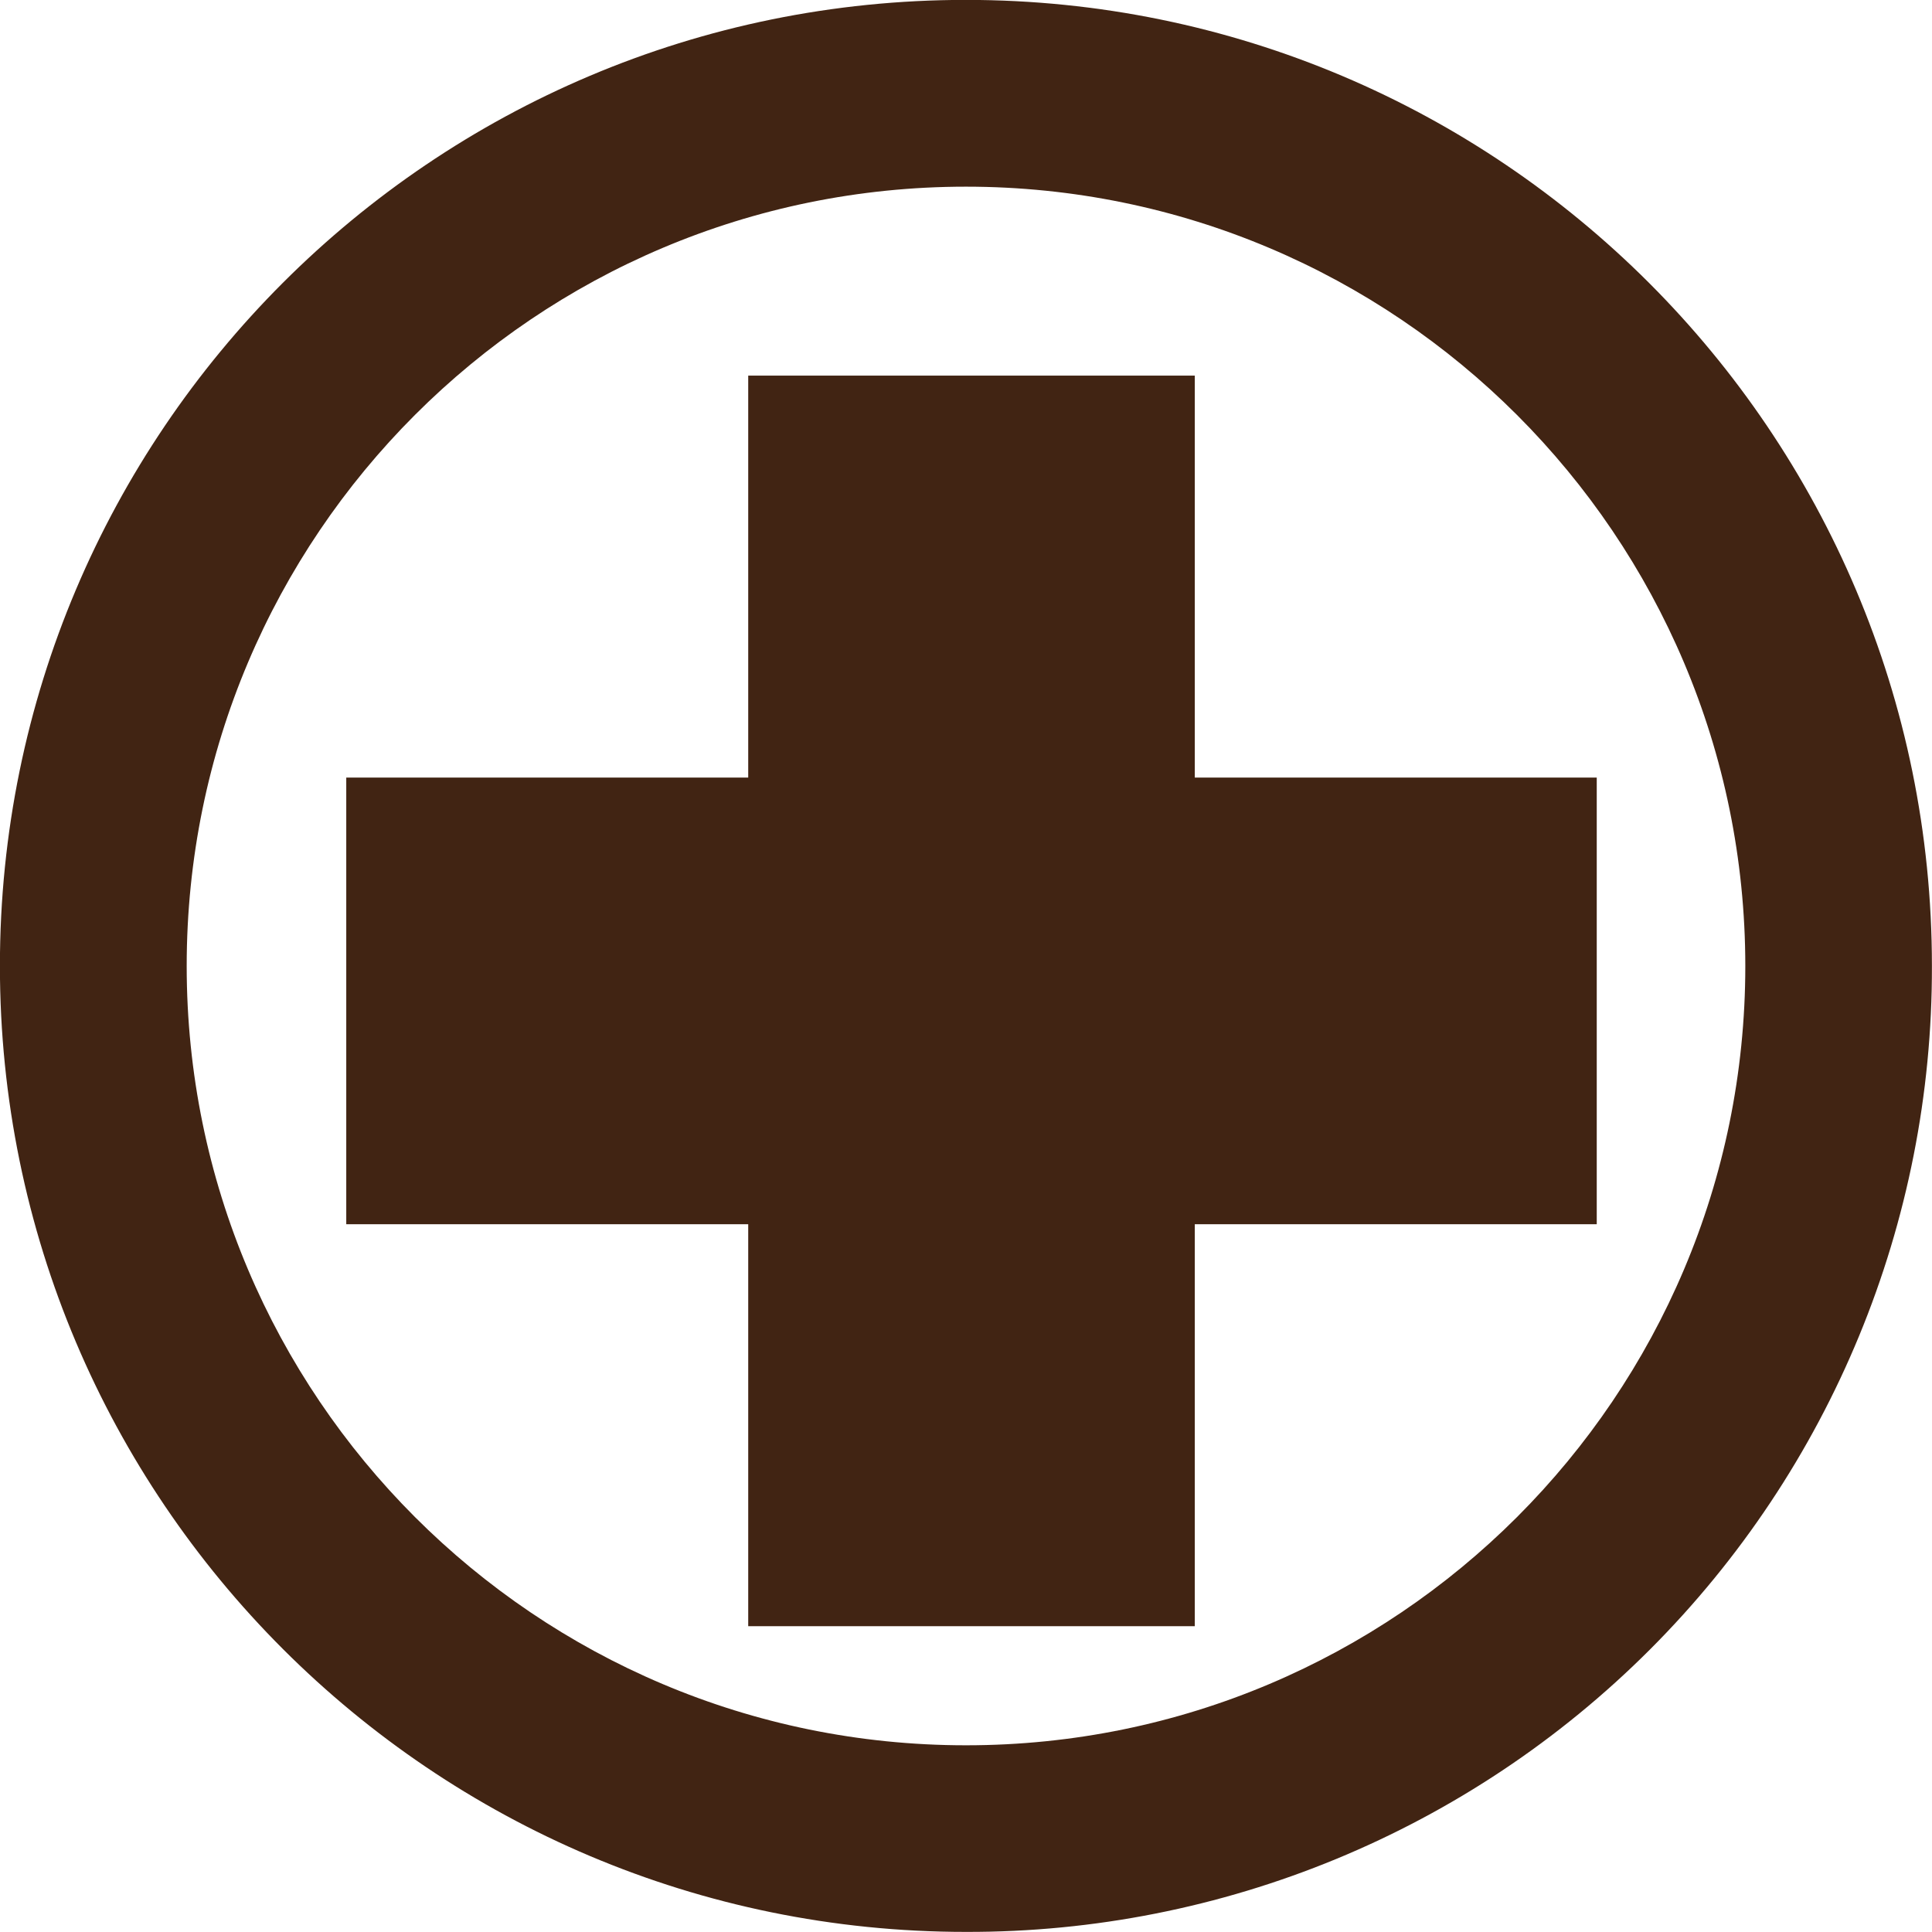
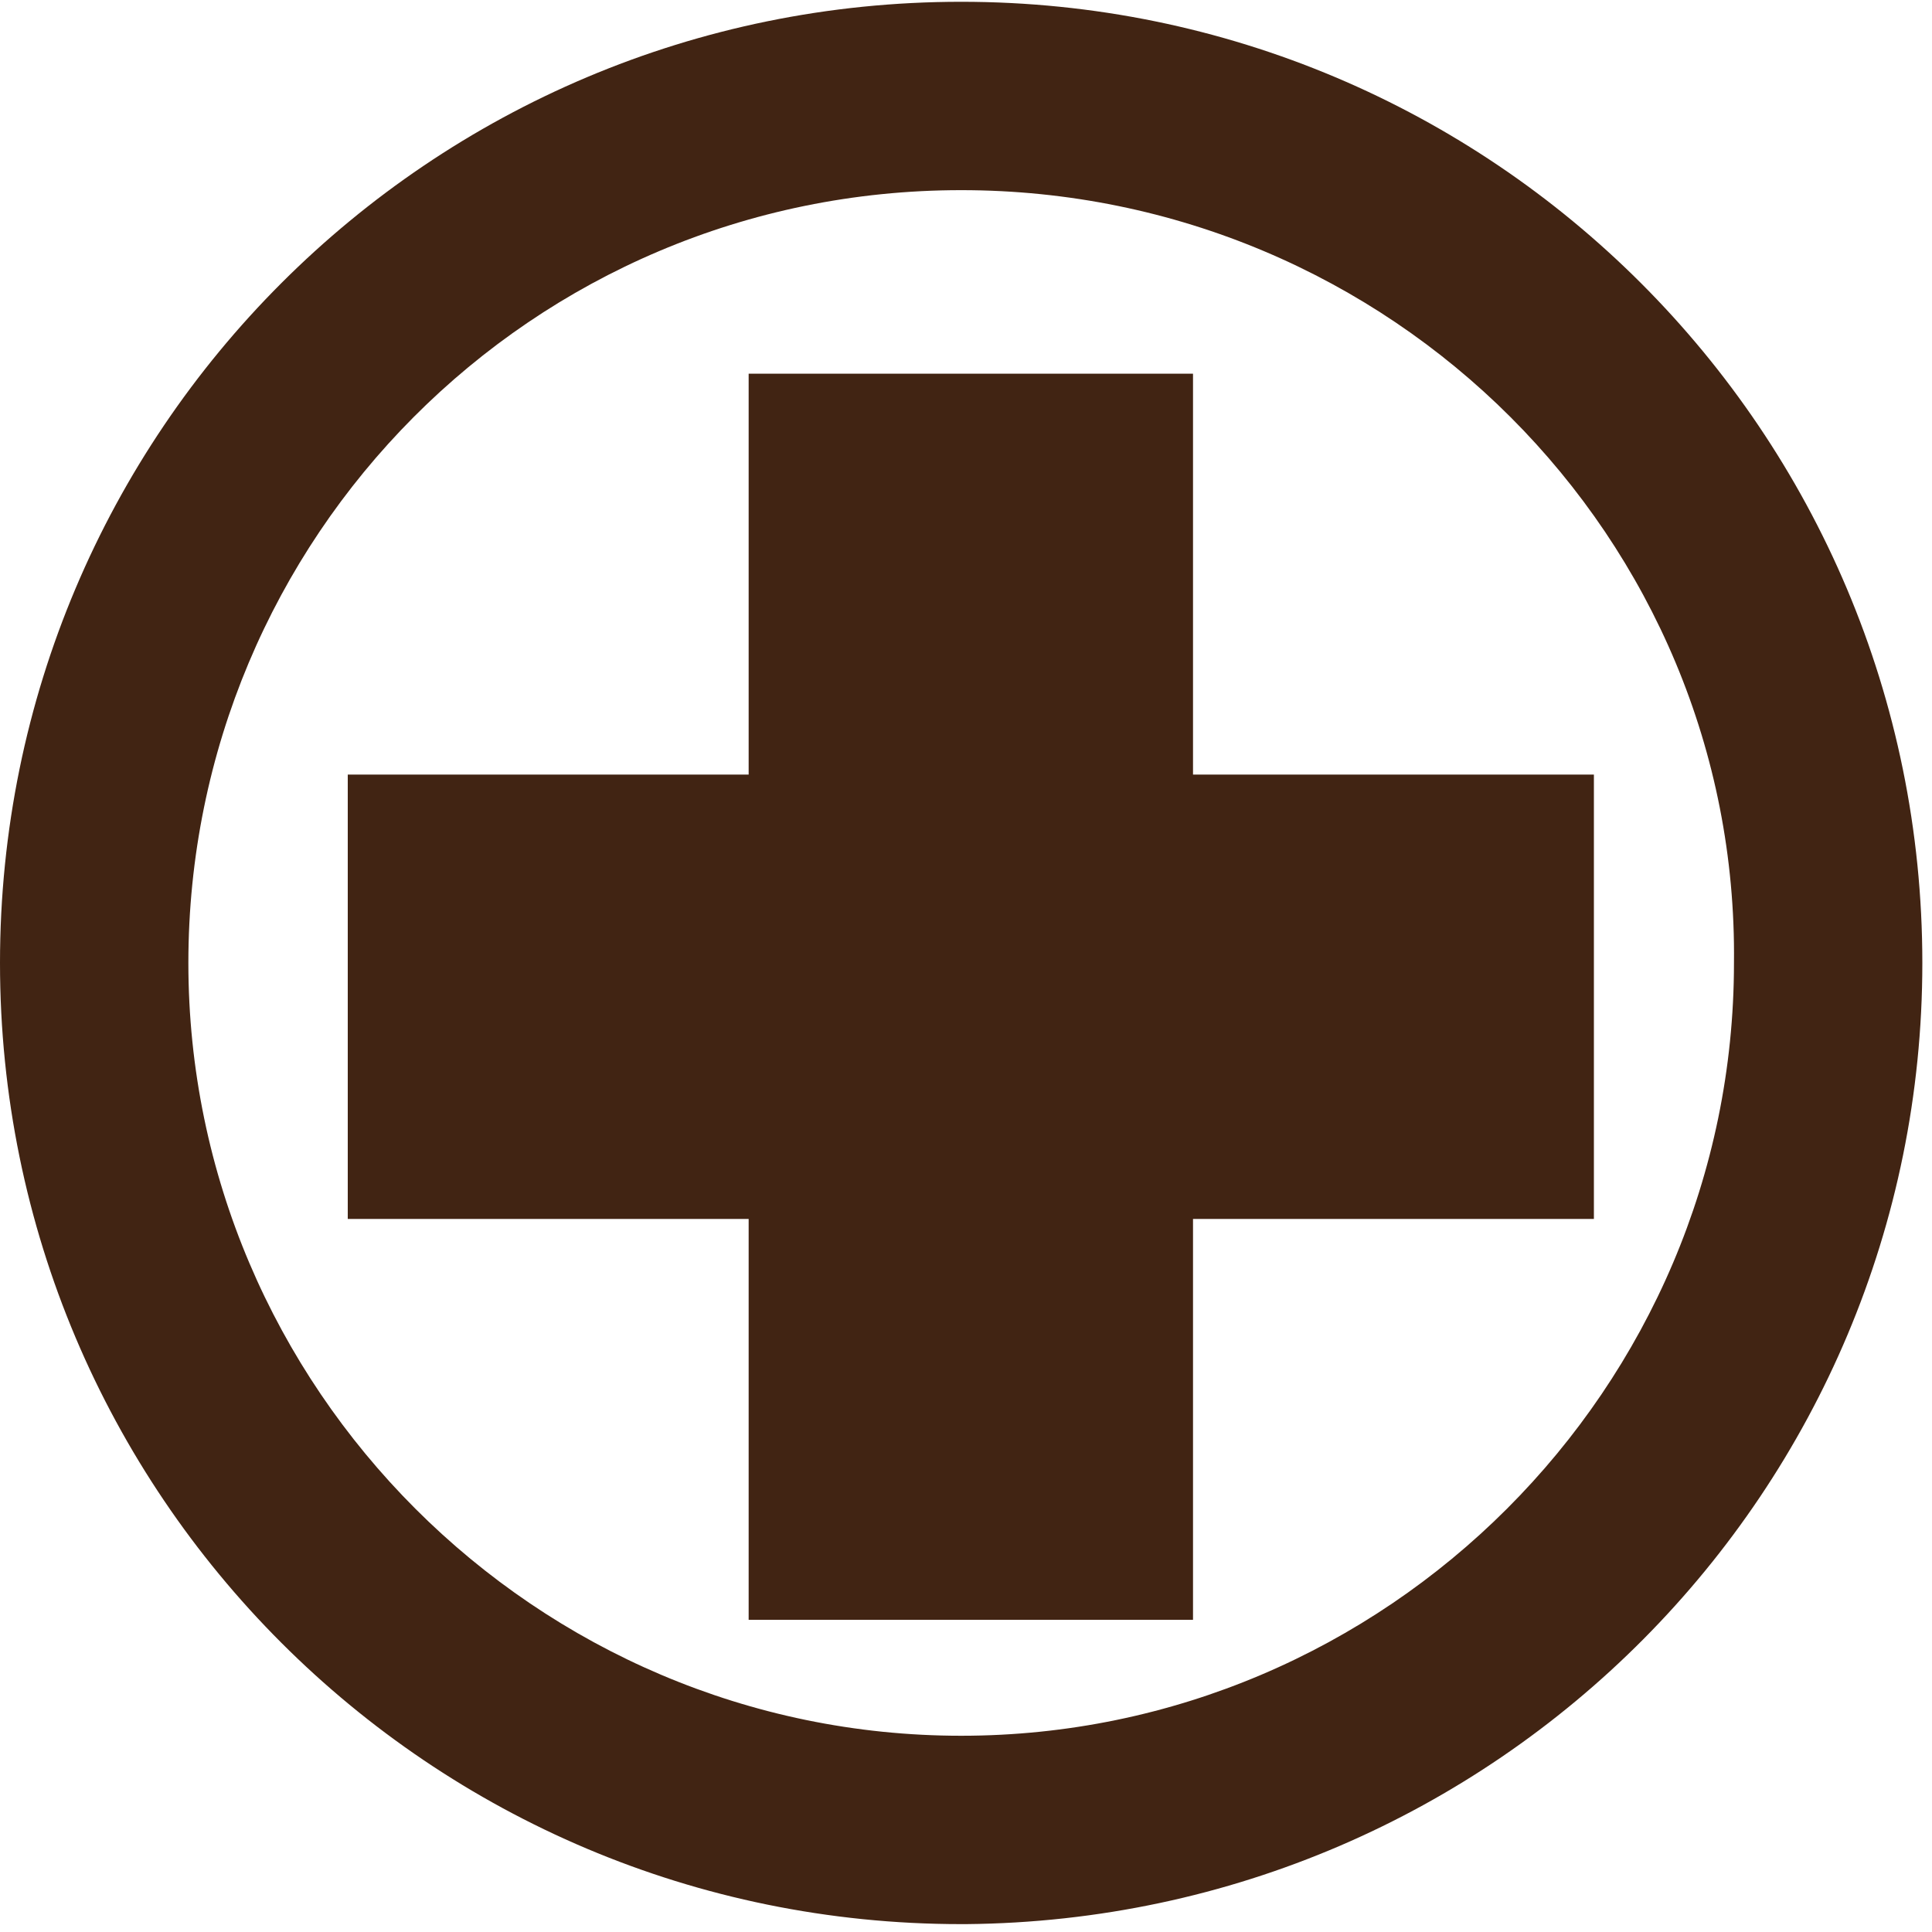
- <svg xmlns="http://www.w3.org/2000/svg" viewBox="1417 -6892.863 23.864 23.863">
-   <defs>
-     <style>
-       .cls-1 {
-         fill: #412413;
-       }
-     </style>
-   </defs>
-   <g id="Group_2797" data-name="Group 2797" transform="translate(102 2774.137)">
-     <path id="Path_5158" data-name="Path 5158" class="cls-1" d="M11.932,23.863A11.932,11.932,0,1,1,23.863,11.932,11.9,11.9,0,0,1,11.932,23.863Zm0-21.557a9.626,9.626,0,1,0,9.626,9.626A9.628,9.628,0,0,0,11.932,2.306Z" transform="translate(1315 -9667)" />
-     <path id="Union_42" data-name="Union 42" class="cls-1" d="M-97.035-1836.69v-4.965H-102v-5.517h4.965v-4.965h5.516v4.965h4.965v5.517h-4.965v4.965Z" transform="translate(1421.277 -7810.223)" />
+ <svg xmlns="http://www.w3.org/2000/svg" version="1.1" id="Layer_1" x="0px" y="0px" viewBox="0 0 40 40" style="enable-background:new 0 0 40 40;" xml:space="preserve">
+   <style type="text/css">
+ 	.st0{fill:#412413;}
+ </style>
+   <g id="Group_2797" transform="translate(102 2774.137)">
+     <path id="Path_5158" class="st0" d="M-82.1-2734.3c-11,0-19.9-8.9-19.9-19.9c0-11,8.9-19.9,19.9-19.9c11,0,19.9,8.9,19.9,19.9   c0,0,0,0,0,0c0,10.9-8.8,19.8-19.8,19.9C-82-2734.3-82-2734.3-82.1-2734.3z M-82.1-2770.2c-8.9,0-16,7.2-16,16s7.2,16,16,16   s16-7.2,16-16C-66-2763-73.2-2770.2-82.1-2770.2z" />
+     <path id="Union_42" class="st0" d="M-86.5-2740.6v-8.3h-8.3v-9.2h8.3v-8.3h9.2v8.3h8.3v9.2h-8.3v8.3H-86.5z" />
  </g>
</svg>
